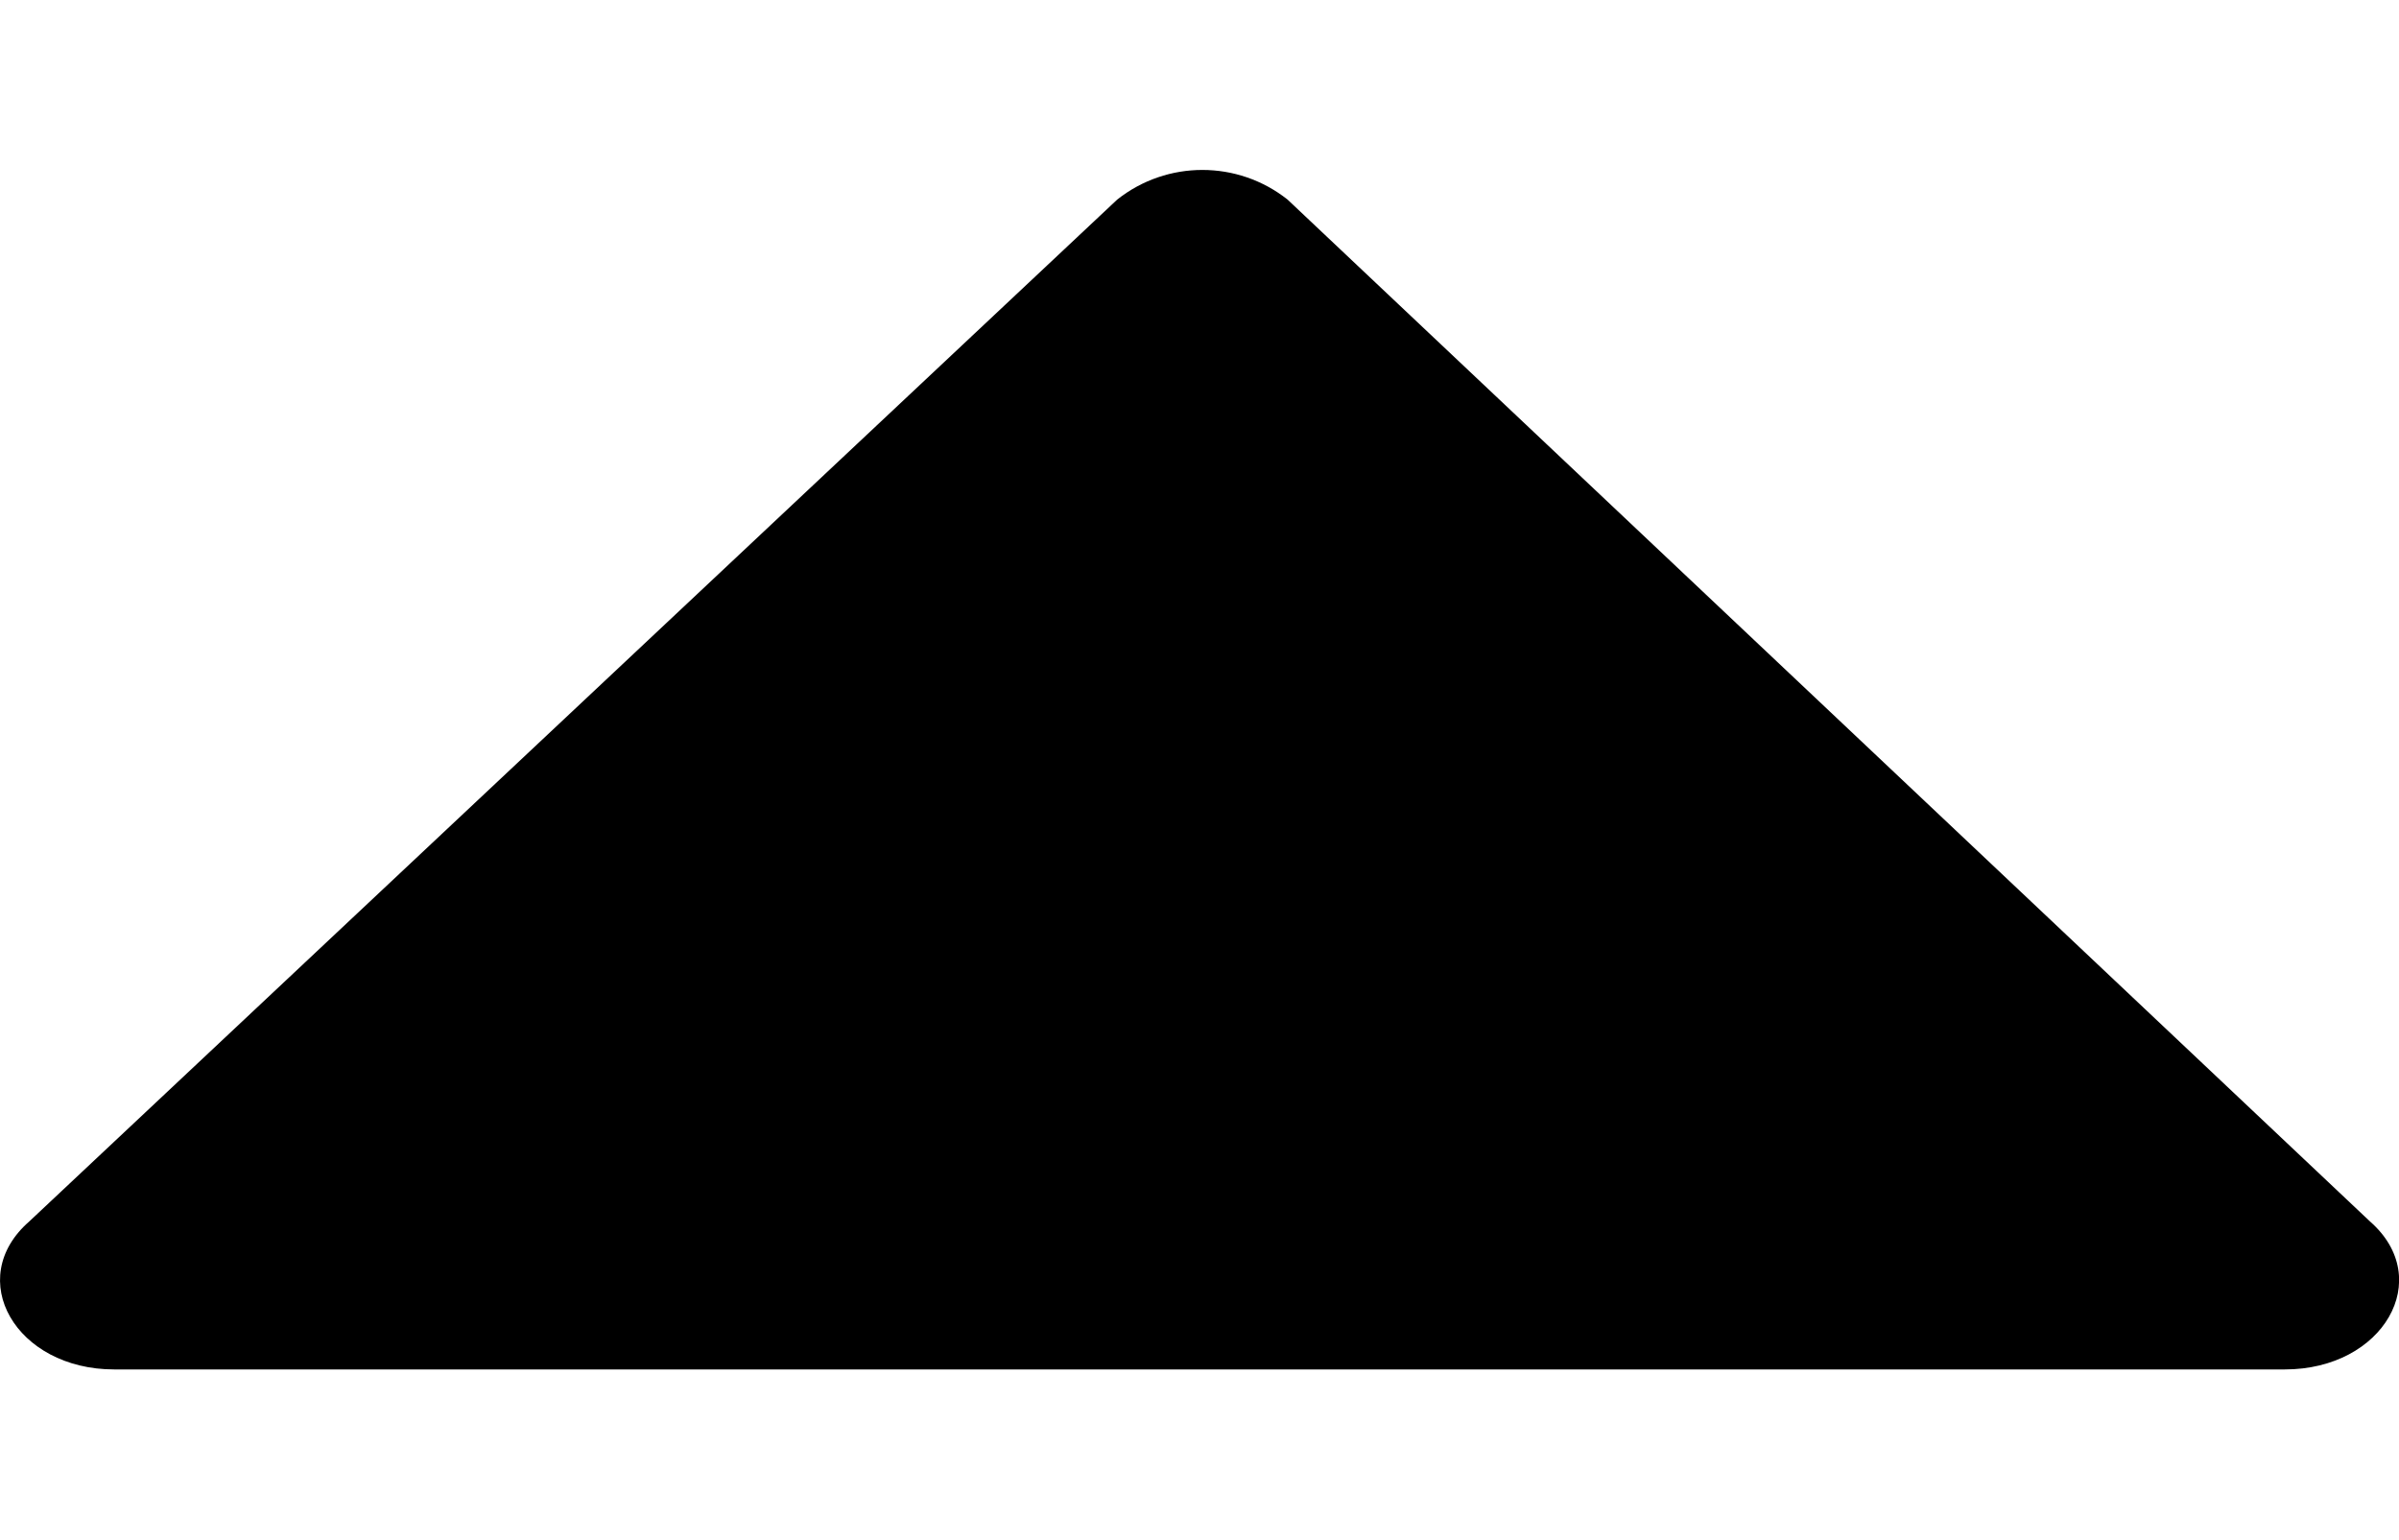
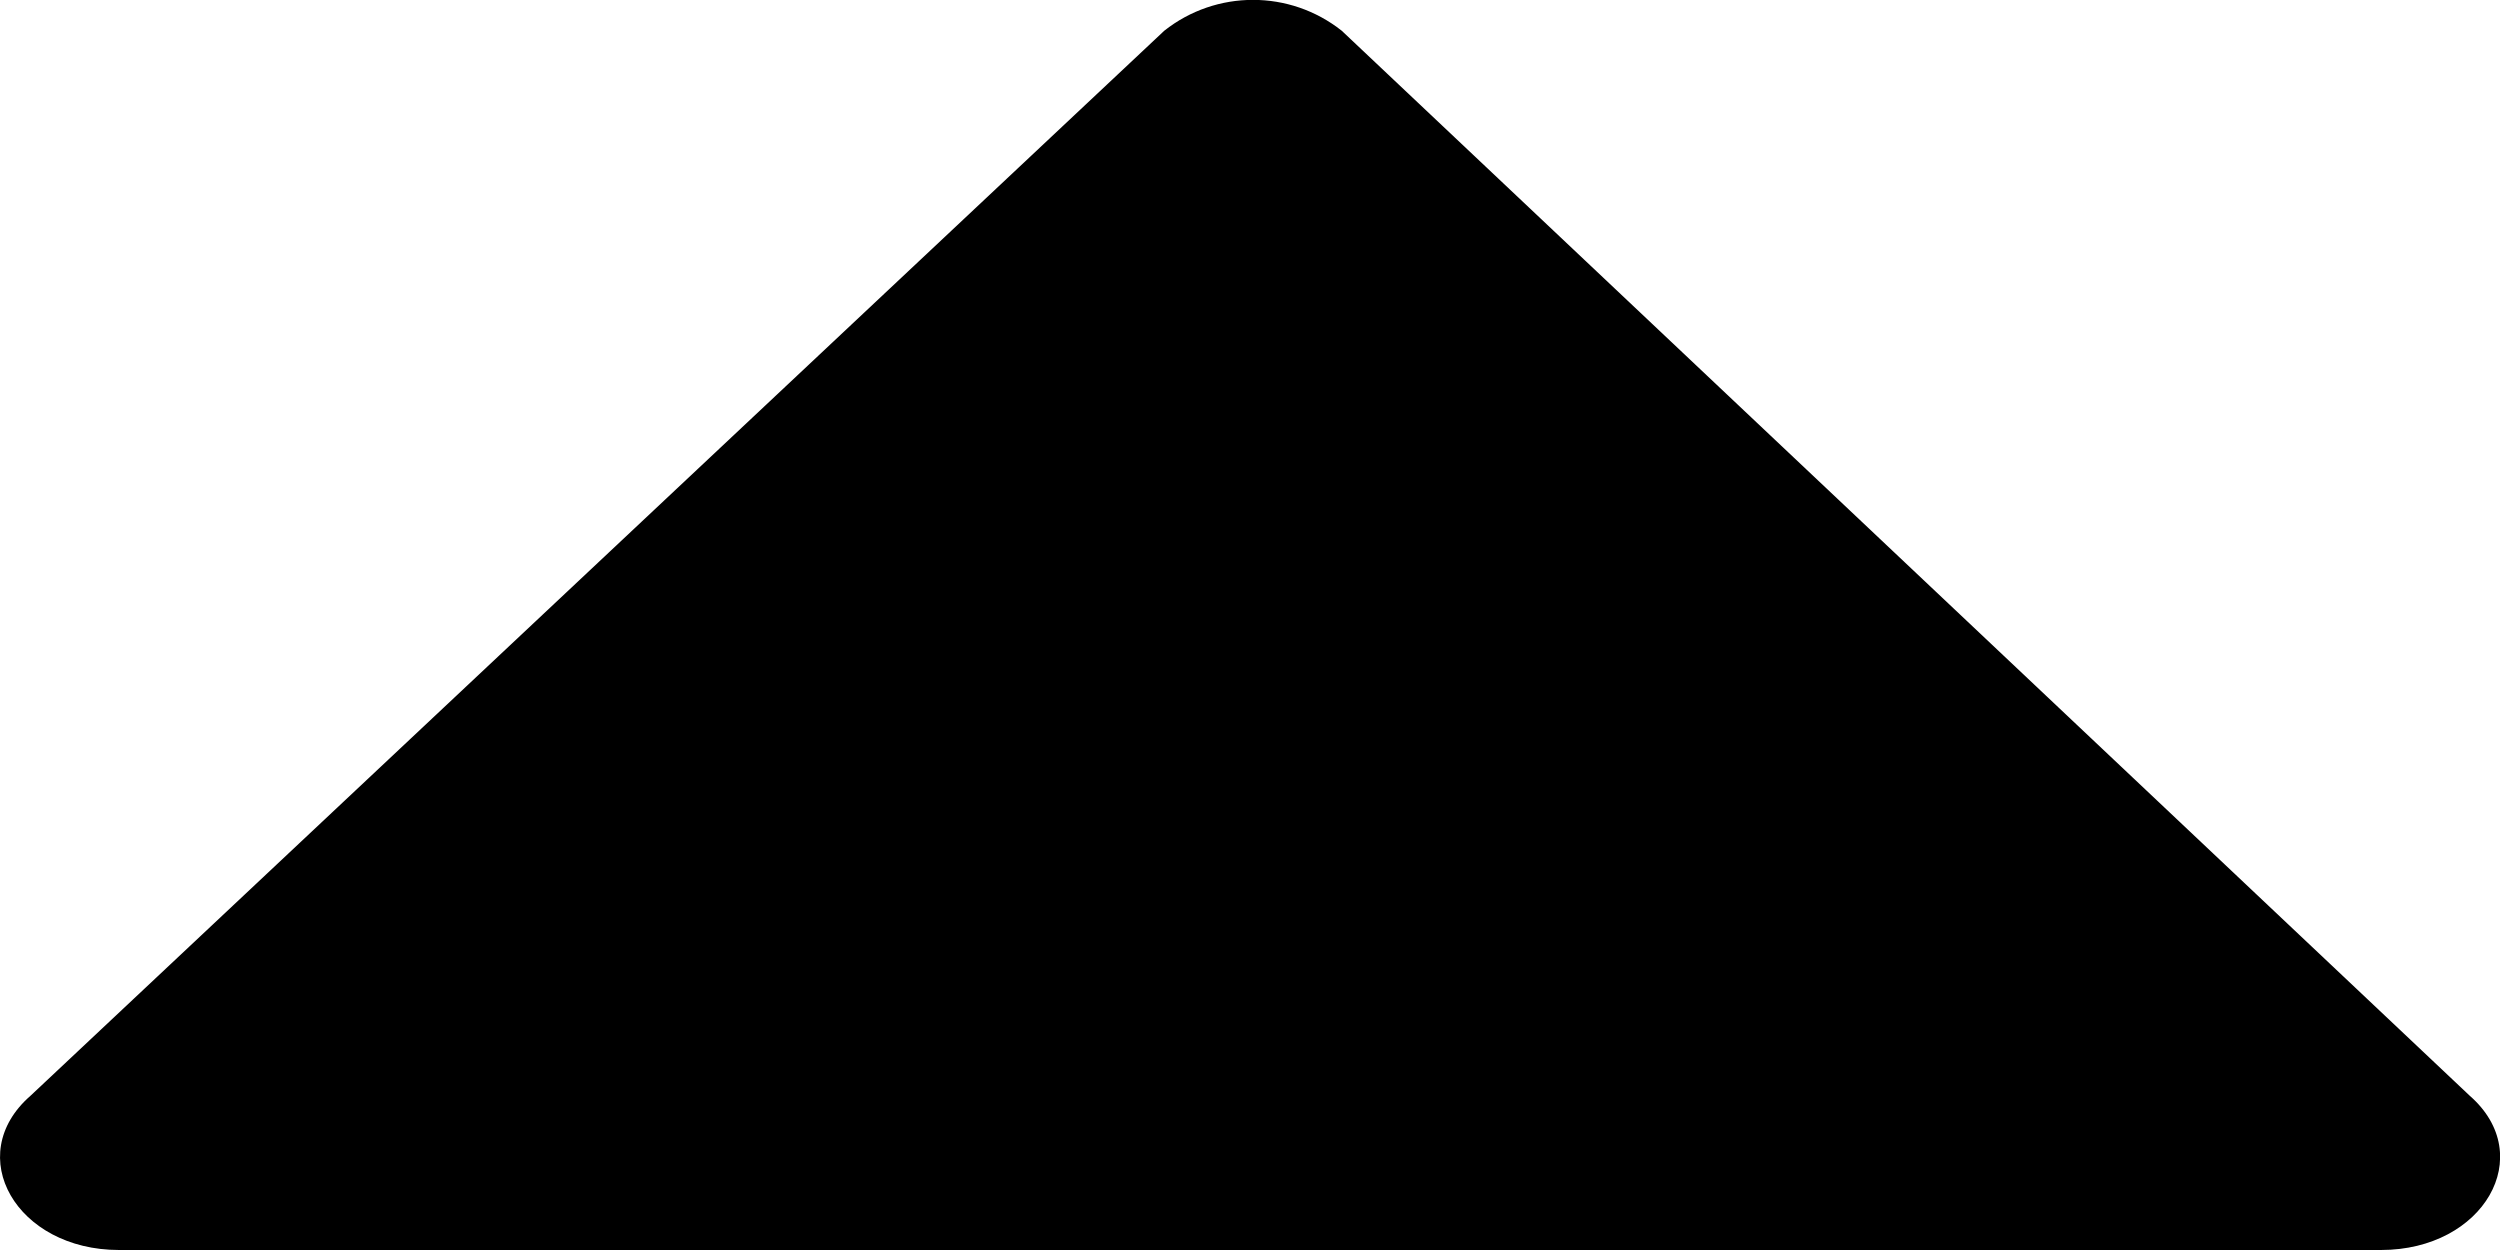
- <svg xmlns="http://www.w3.org/2000/svg" width="6.7" height="4.3" viewBox="0 0 10 5">
+ <svg xmlns="http://www.w3.org/2000/svg" width="10" height="5" viewBox="0 0 10 5">
  <path id="Shape" d="M.122,4.383,4.657.123a.572.572,0,0,1,.71,0l4.512,4.26c.273.239.056.617-.355.617H.476C.066,5-.152,4.622.122,4.383Z" fill="currentColor" />
</svg>
